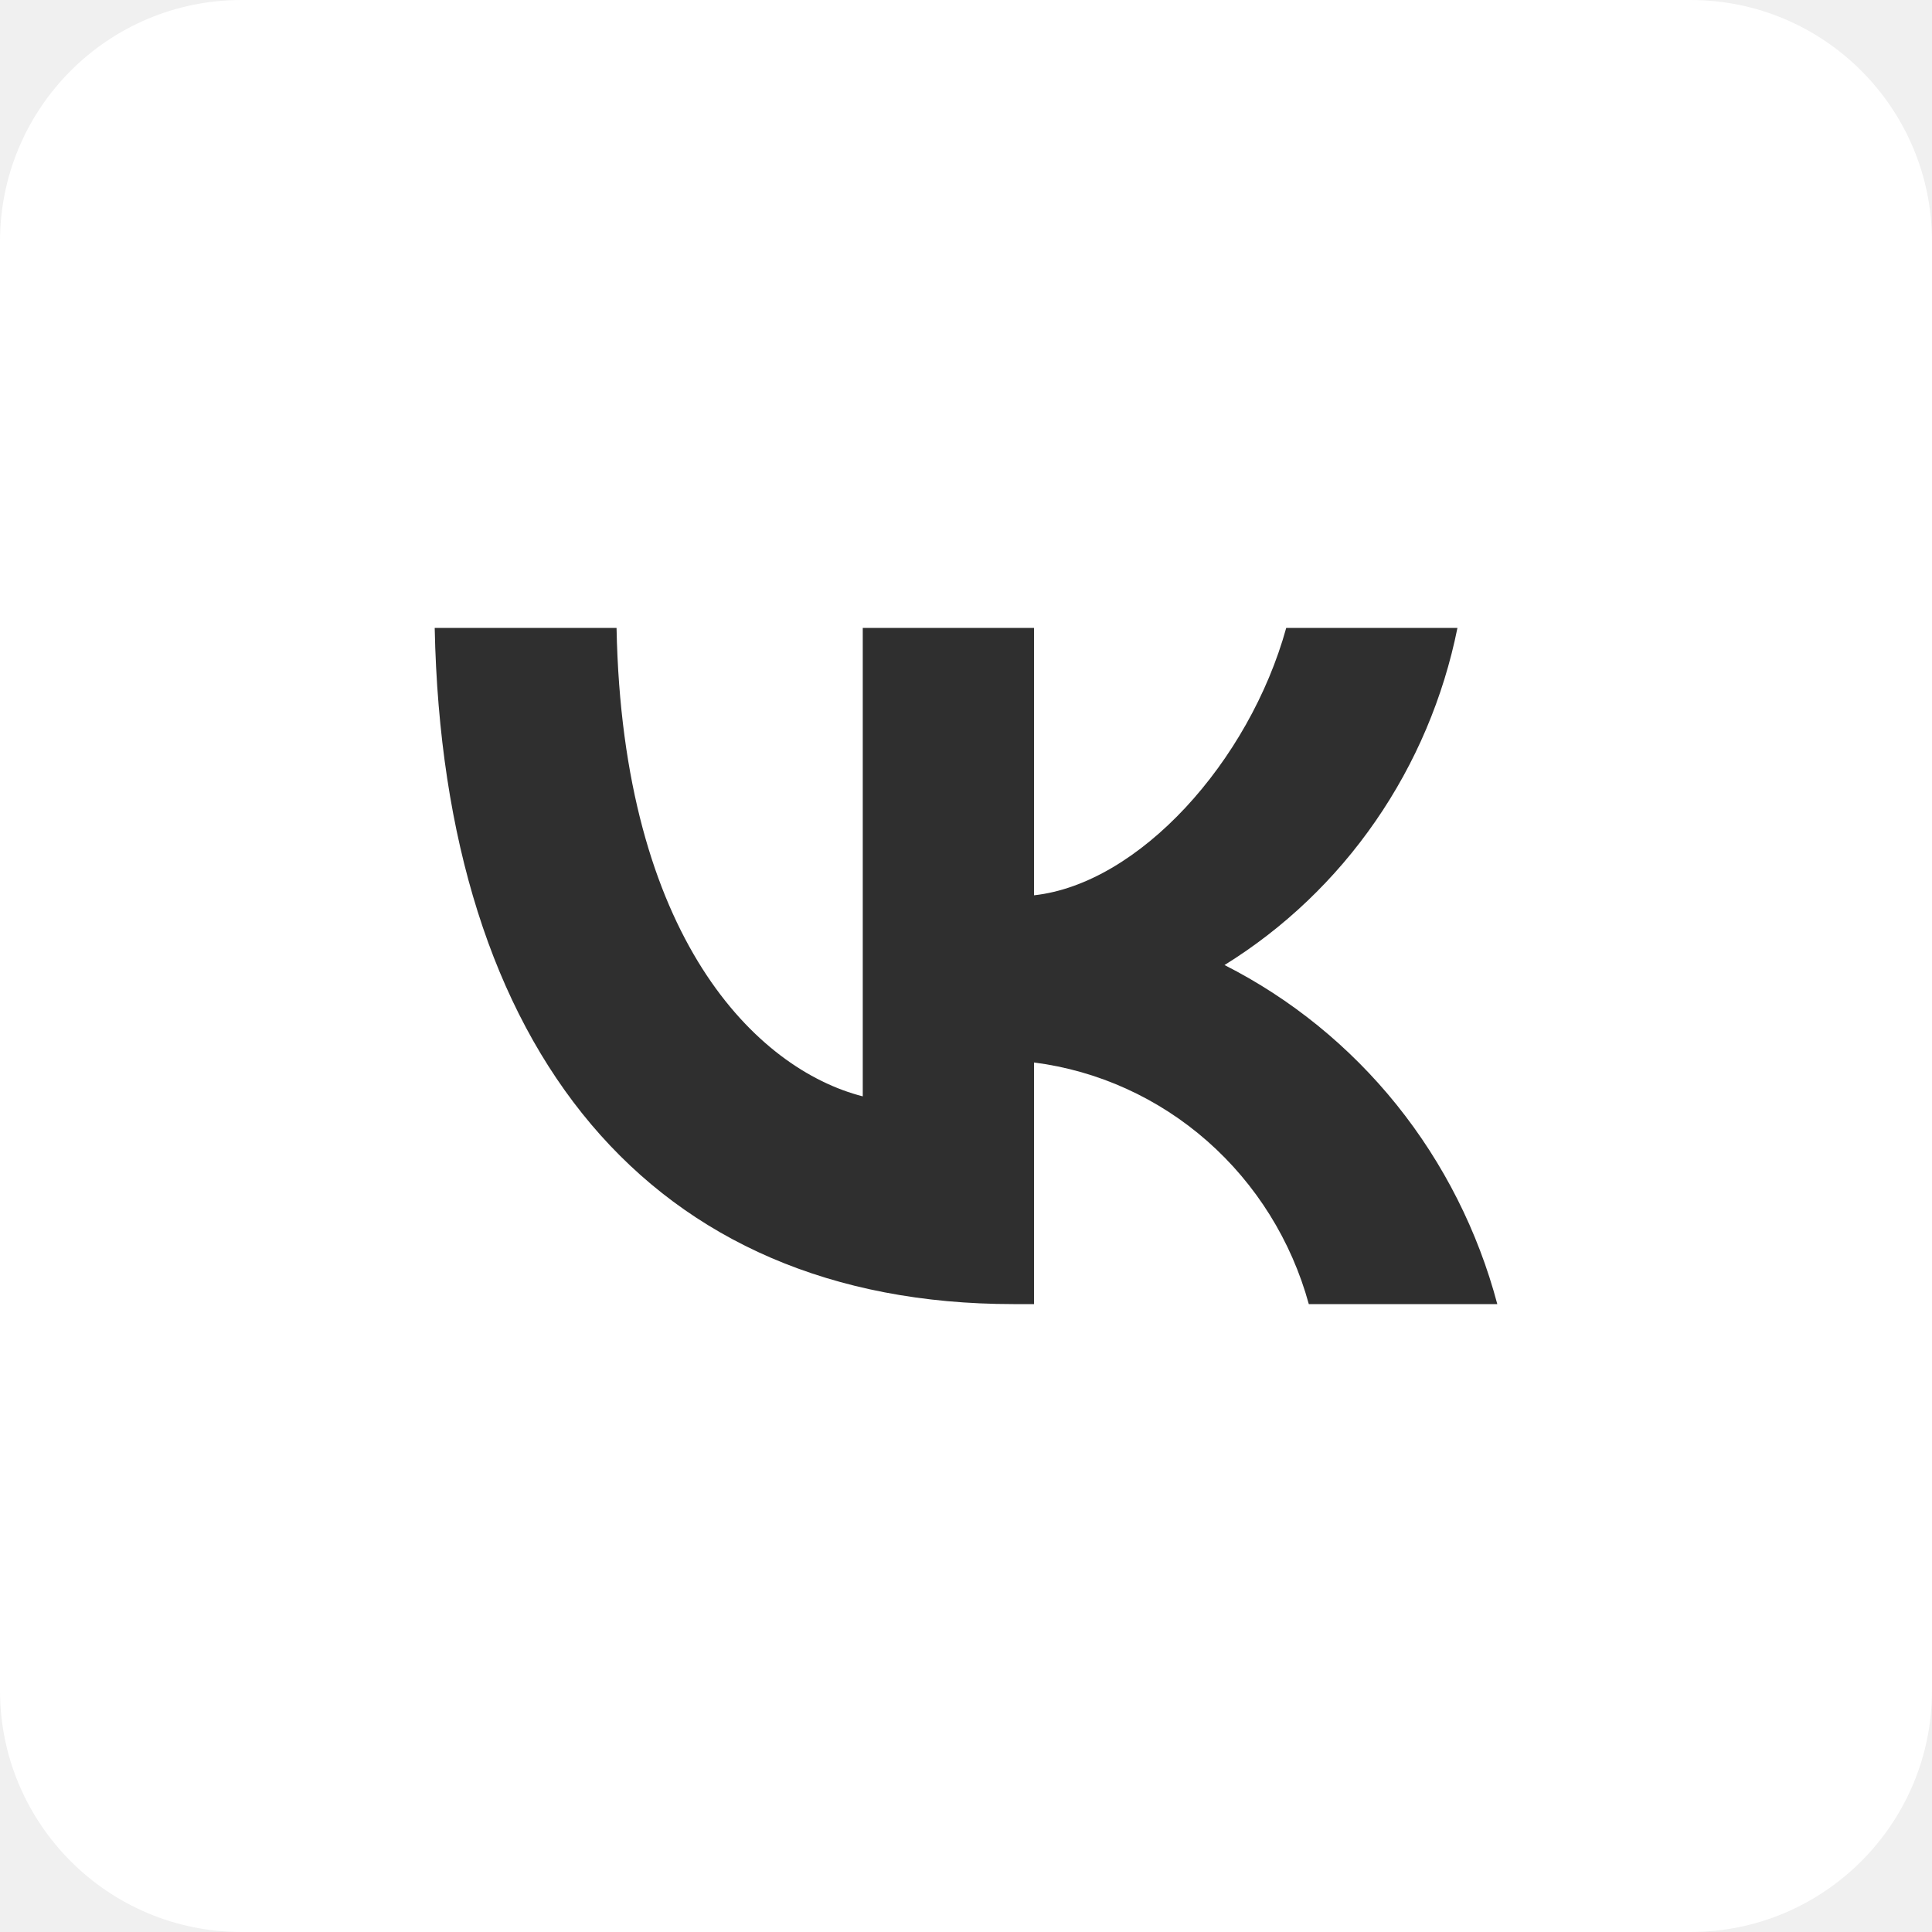
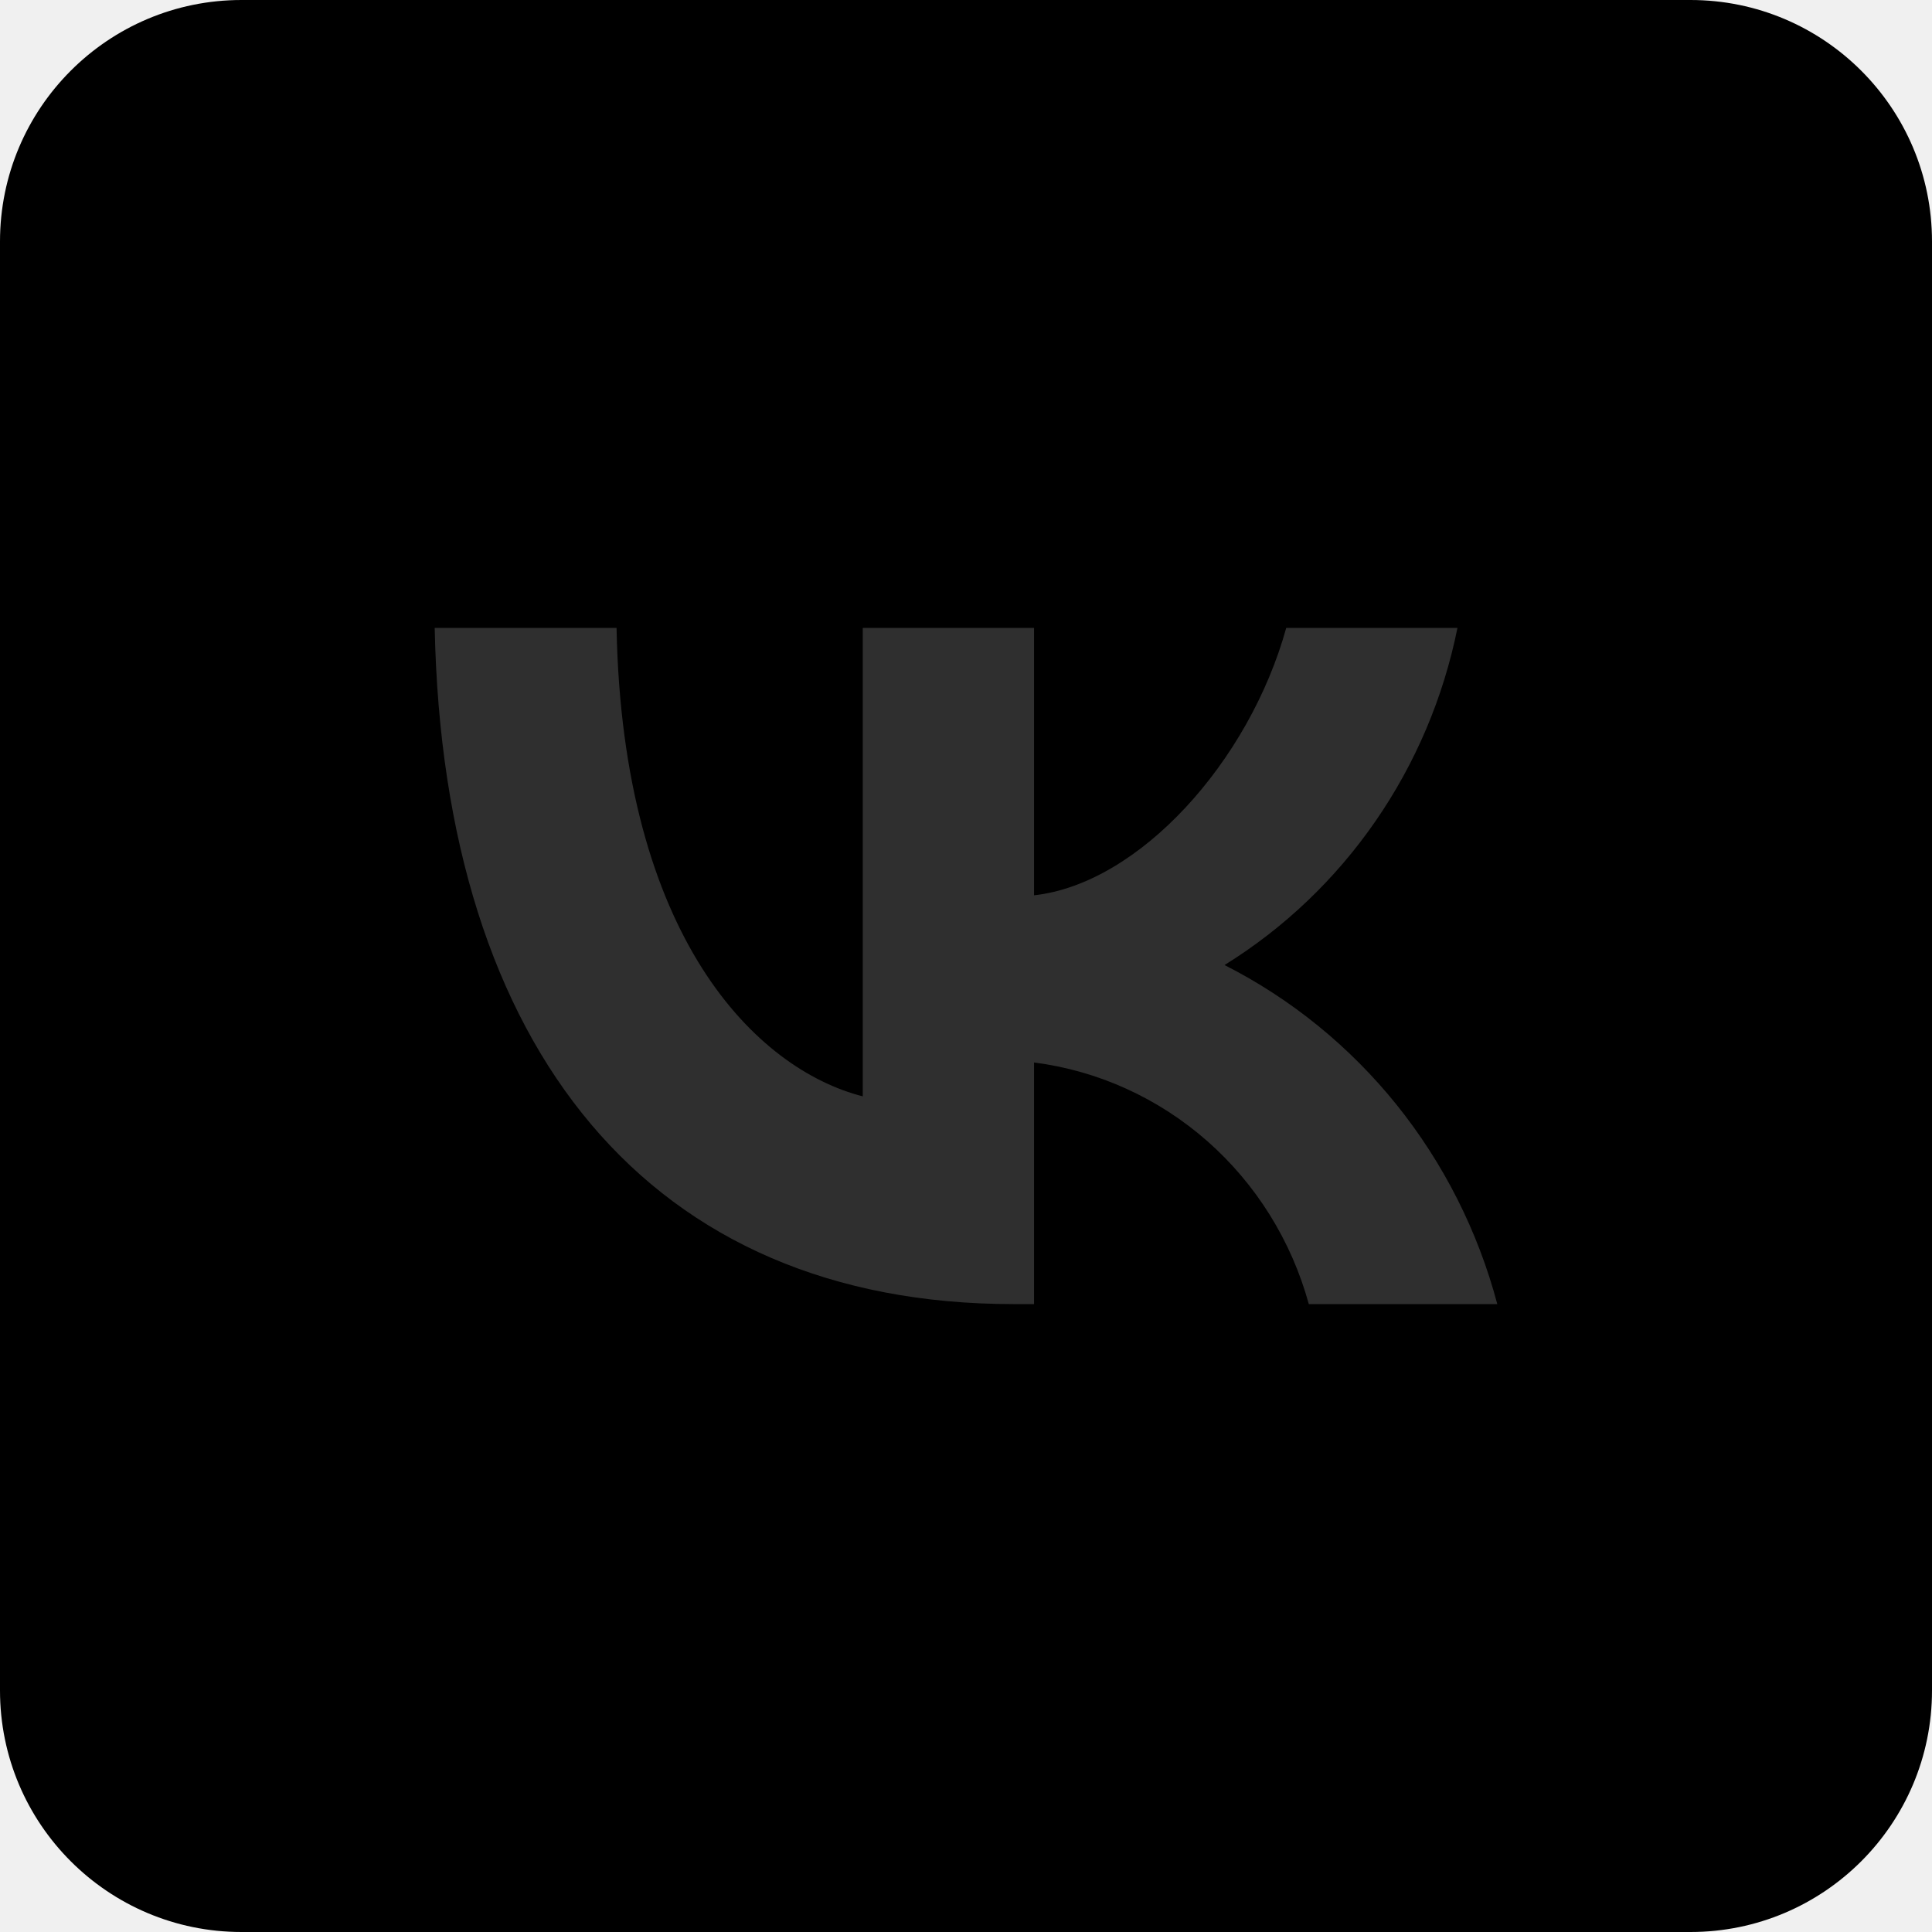
- <svg xmlns="http://www.w3.org/2000/svg" width="32" height="32" viewBox="0 0 32 32" fill="none">
-   <rect width="32" height="32" rx="4" fill="white" />
+ <svg xmlns="http://www.w3.org/2000/svg" width="32" height="32" viewBox="0 0 32 32">
+   <rect width="32" height="32" rx="4" />
  <path d="M16.786 21.6C10.773 21.6 7.343 17.396 7.2 10.4H10.212C10.311 15.535 12.532 17.71 14.29 18.159V10.4H17.127V14.829C18.864 14.638 20.689 12.62 21.304 10.4H24.14C23.908 11.552 23.446 12.642 22.782 13.602C22.118 14.563 21.267 15.374 20.282 15.984C21.381 16.541 22.353 17.33 23.132 18.298C23.91 19.266 24.479 20.392 24.8 21.6H21.678C21.39 20.55 20.804 19.611 19.995 18.899C19.185 18.187 18.187 17.734 17.127 17.598V21.6H16.786Z" fill="#2F2F2F" />
</svg>
